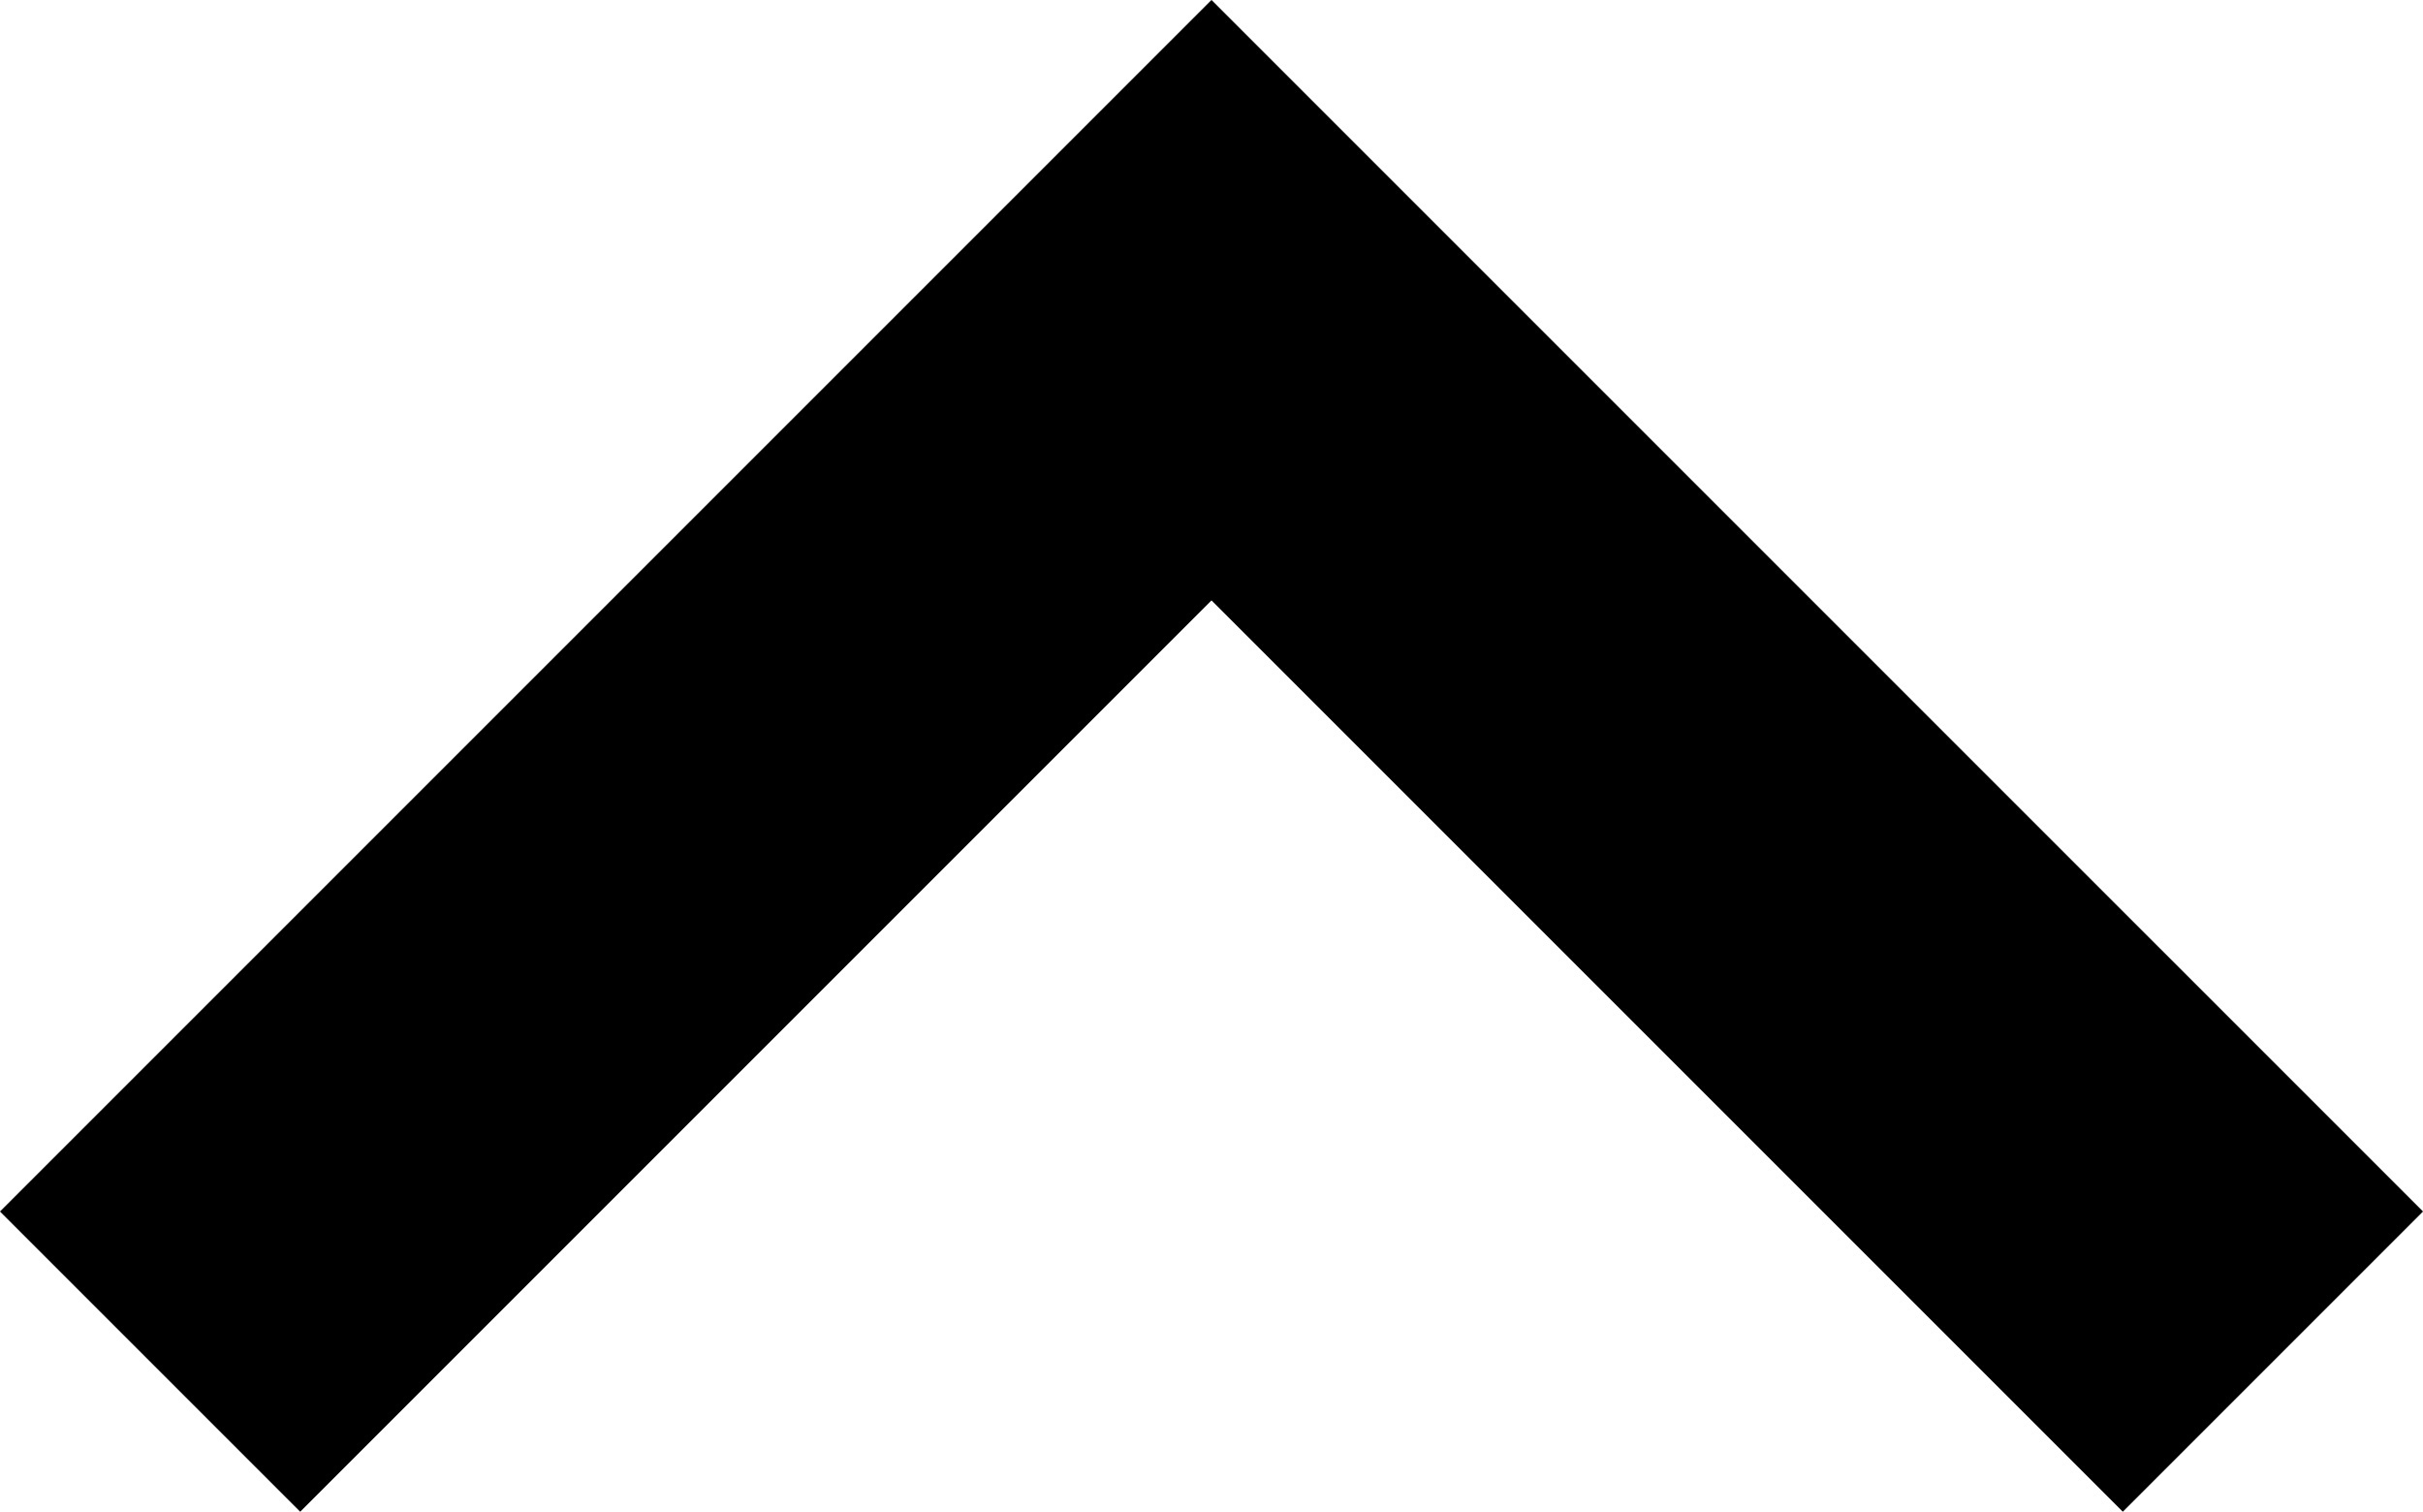
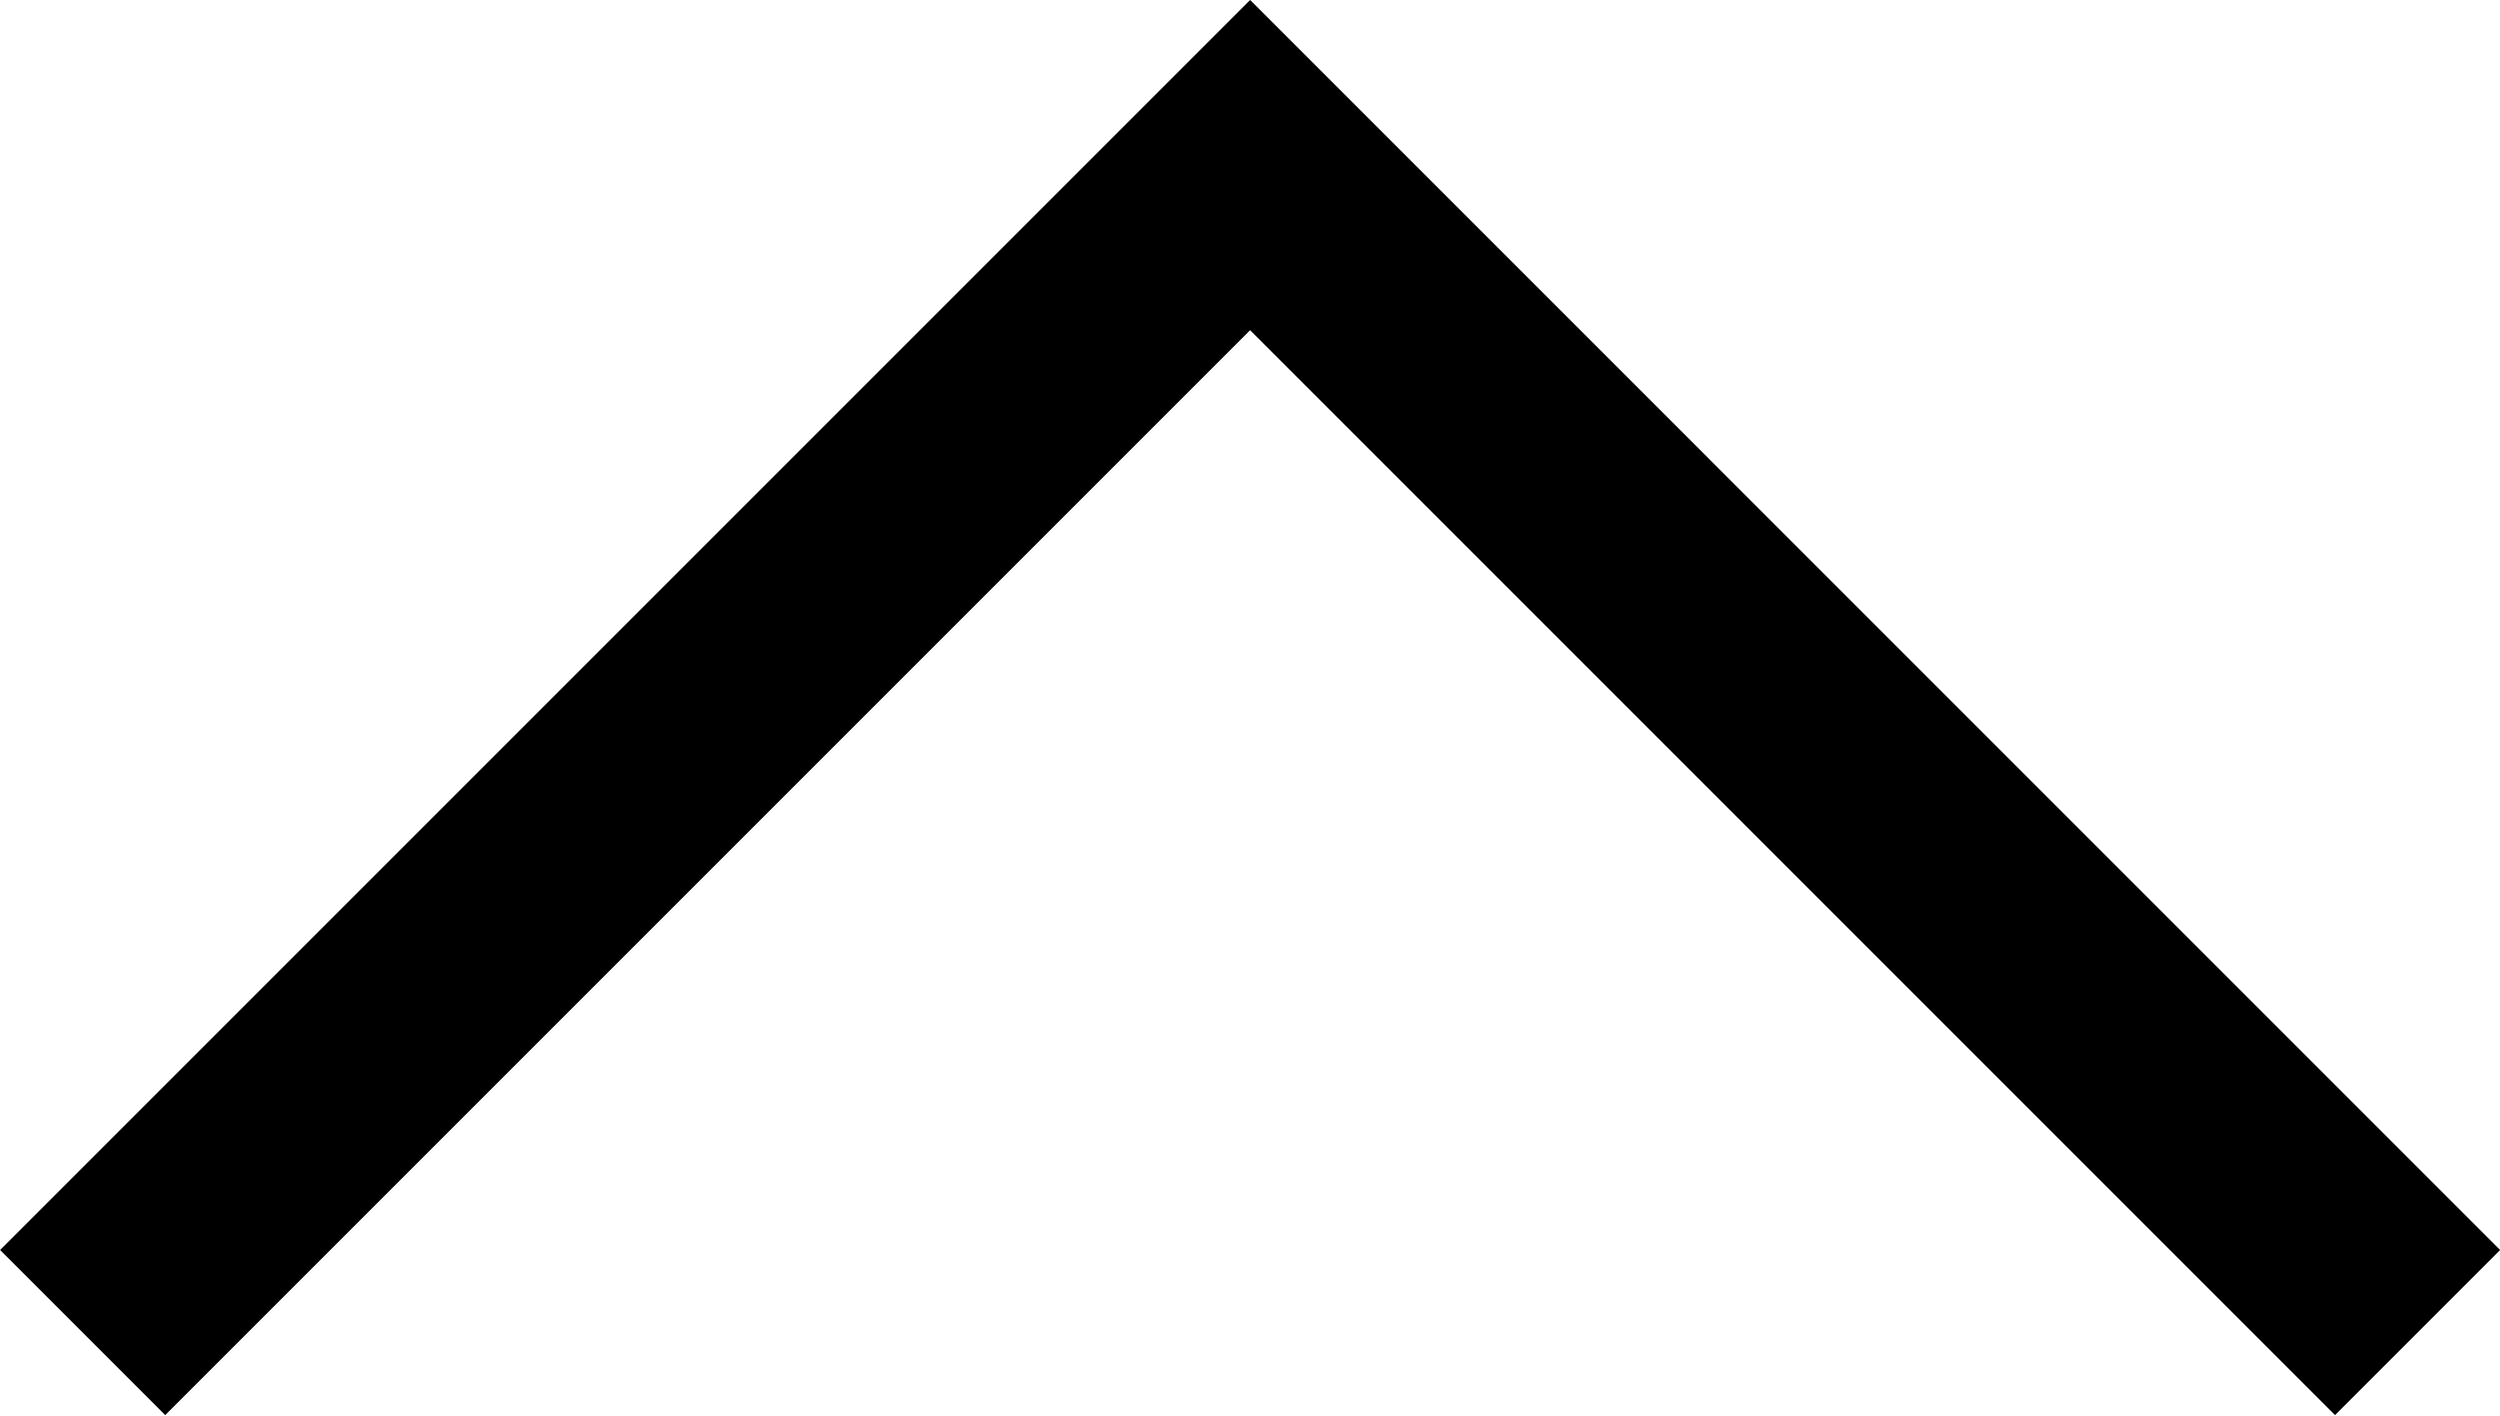
- <svg xmlns="http://www.w3.org/2000/svg" width="11.414" height="7.121" viewBox="0 0 11.414 7.121">
-   <path id="Caminho_812" data-name="Caminho 812" d="M1329.88,1040.51l5,5-5,5" transform="translate(-1039.803 1336.294) rotate(-90)" fill="none" stroke="#000" stroke-width="2" />
+ <svg xmlns="http://www.w3.org/2000/svg" width="10.707" height="6.061" viewBox="0 0 10.707 6.061">
+   <path id="Caminho_812" data-name="Caminho 812" d="M1329.88,1040.51l5,5-5,5" transform="translate(-1040.156 1335.587) rotate(-90)" fill="none" stroke="#000" stroke-width="1" />
</svg>
